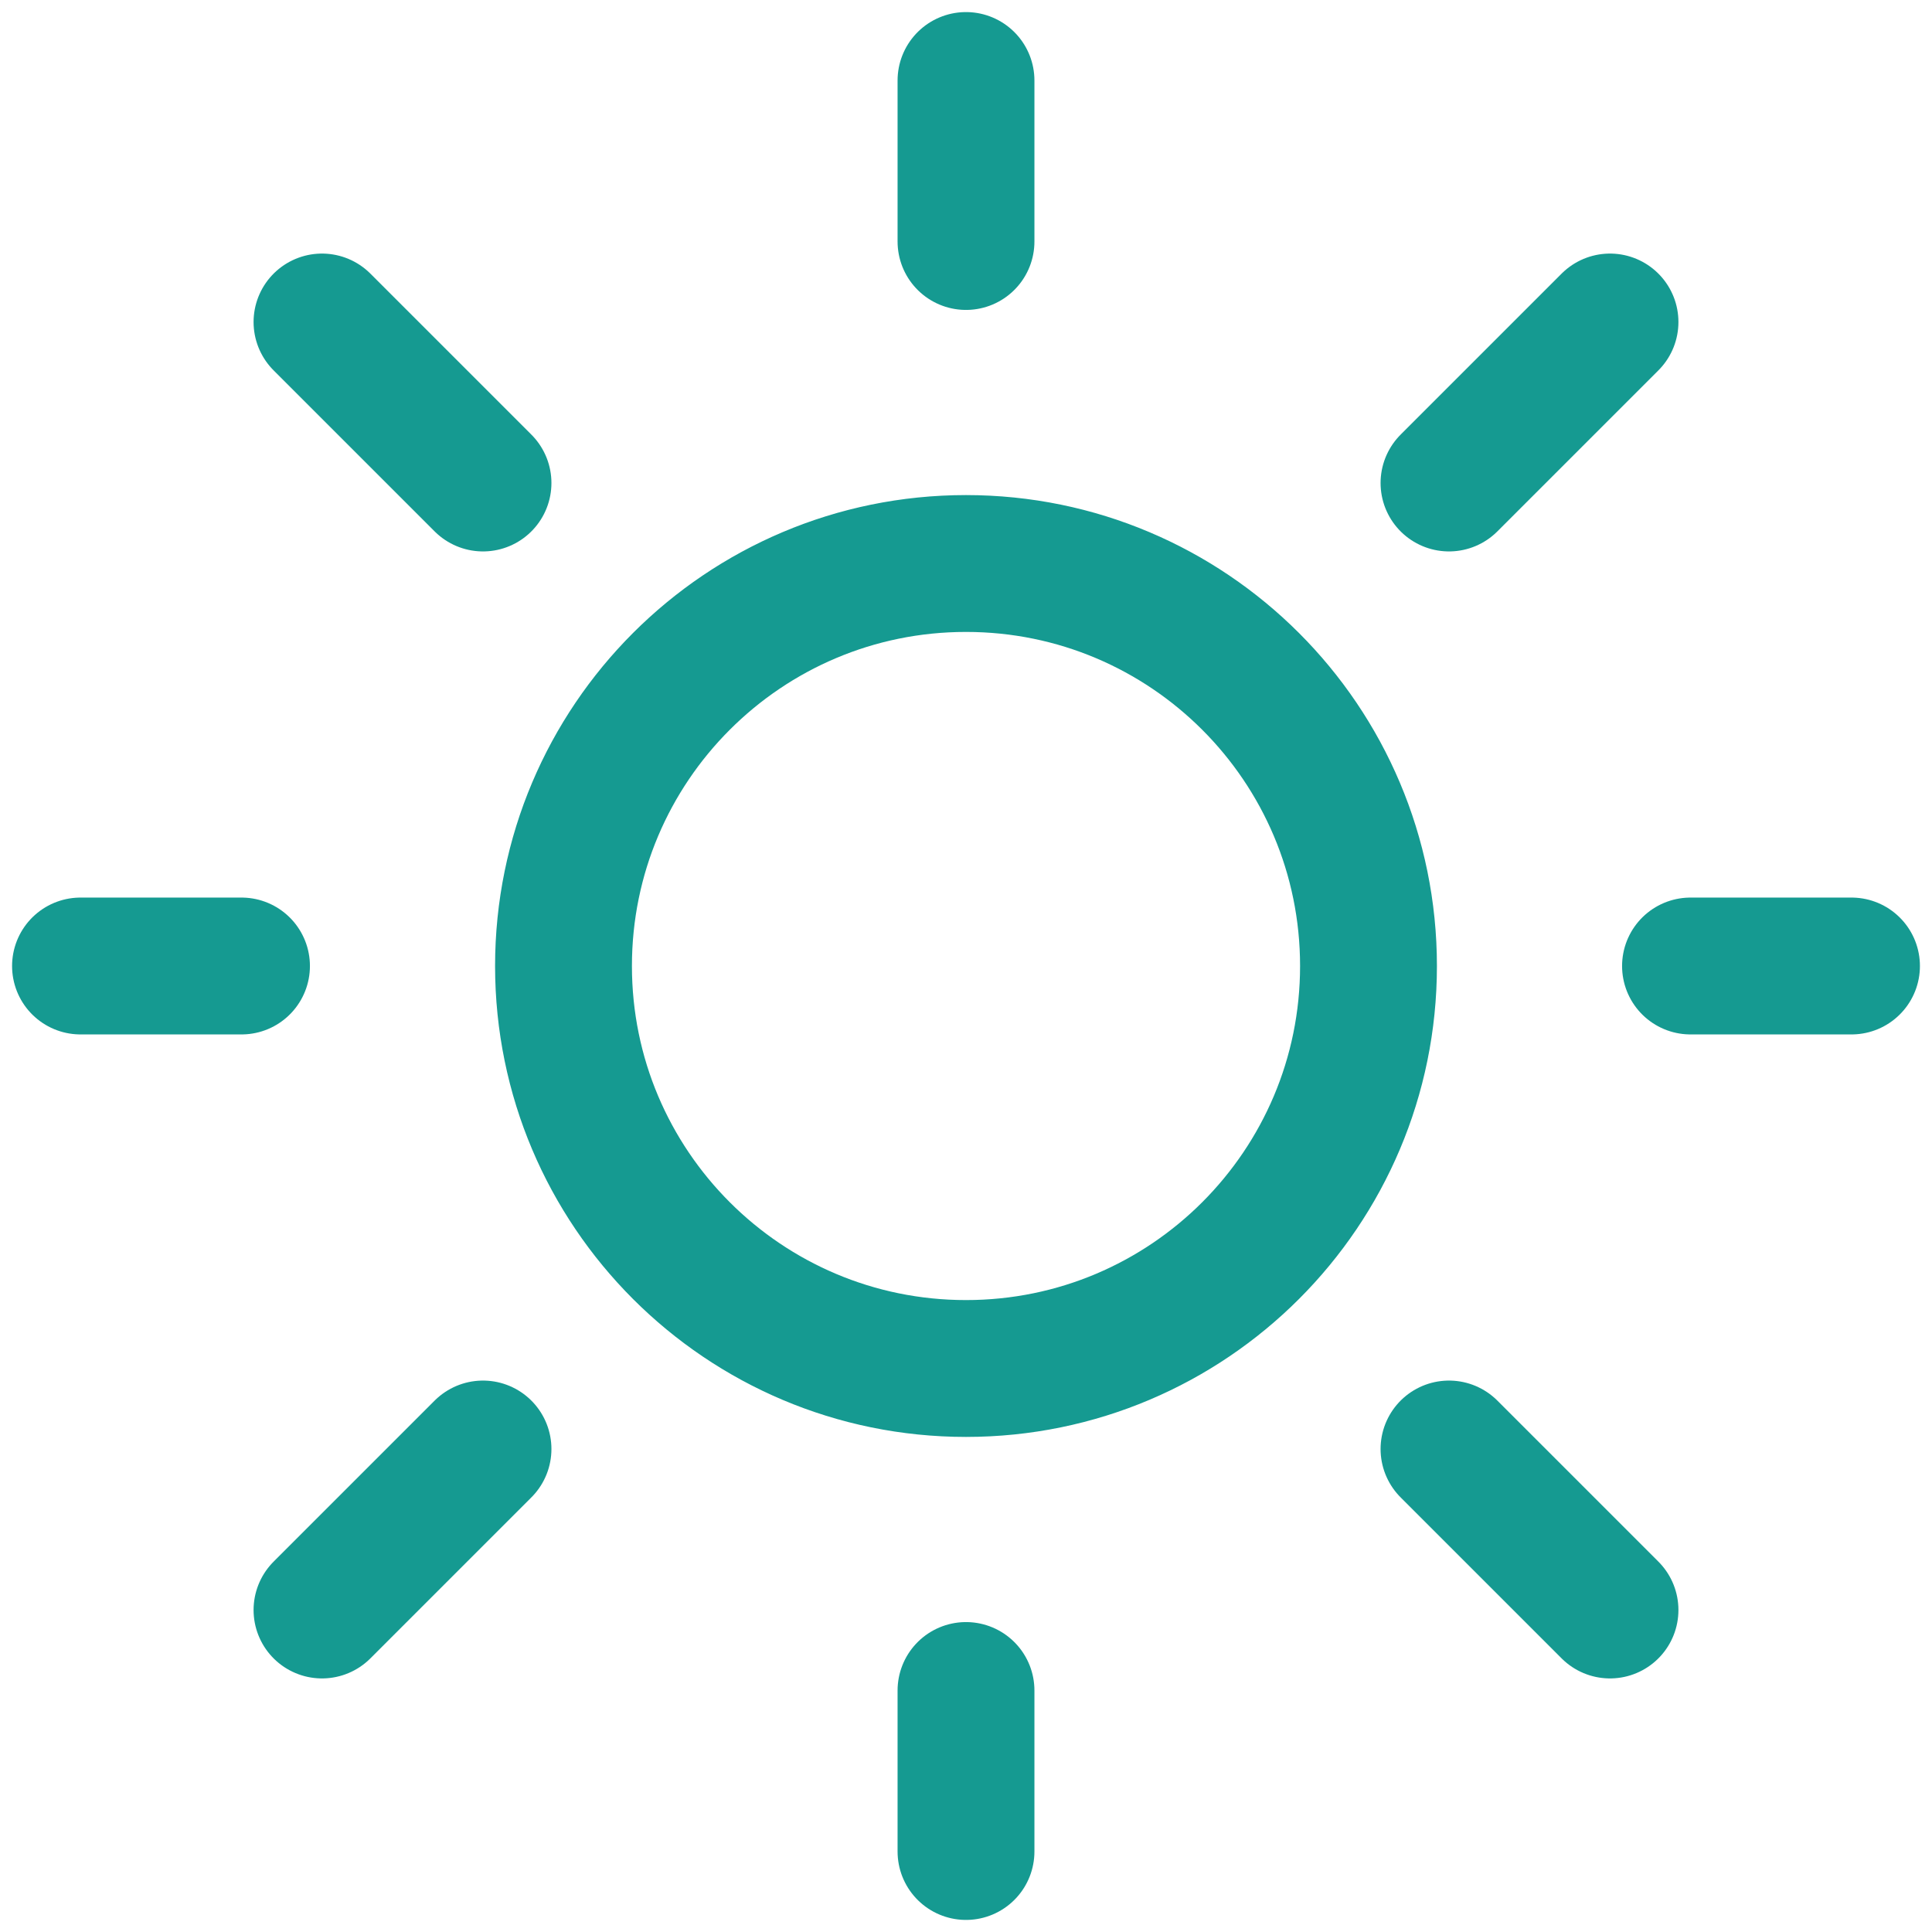
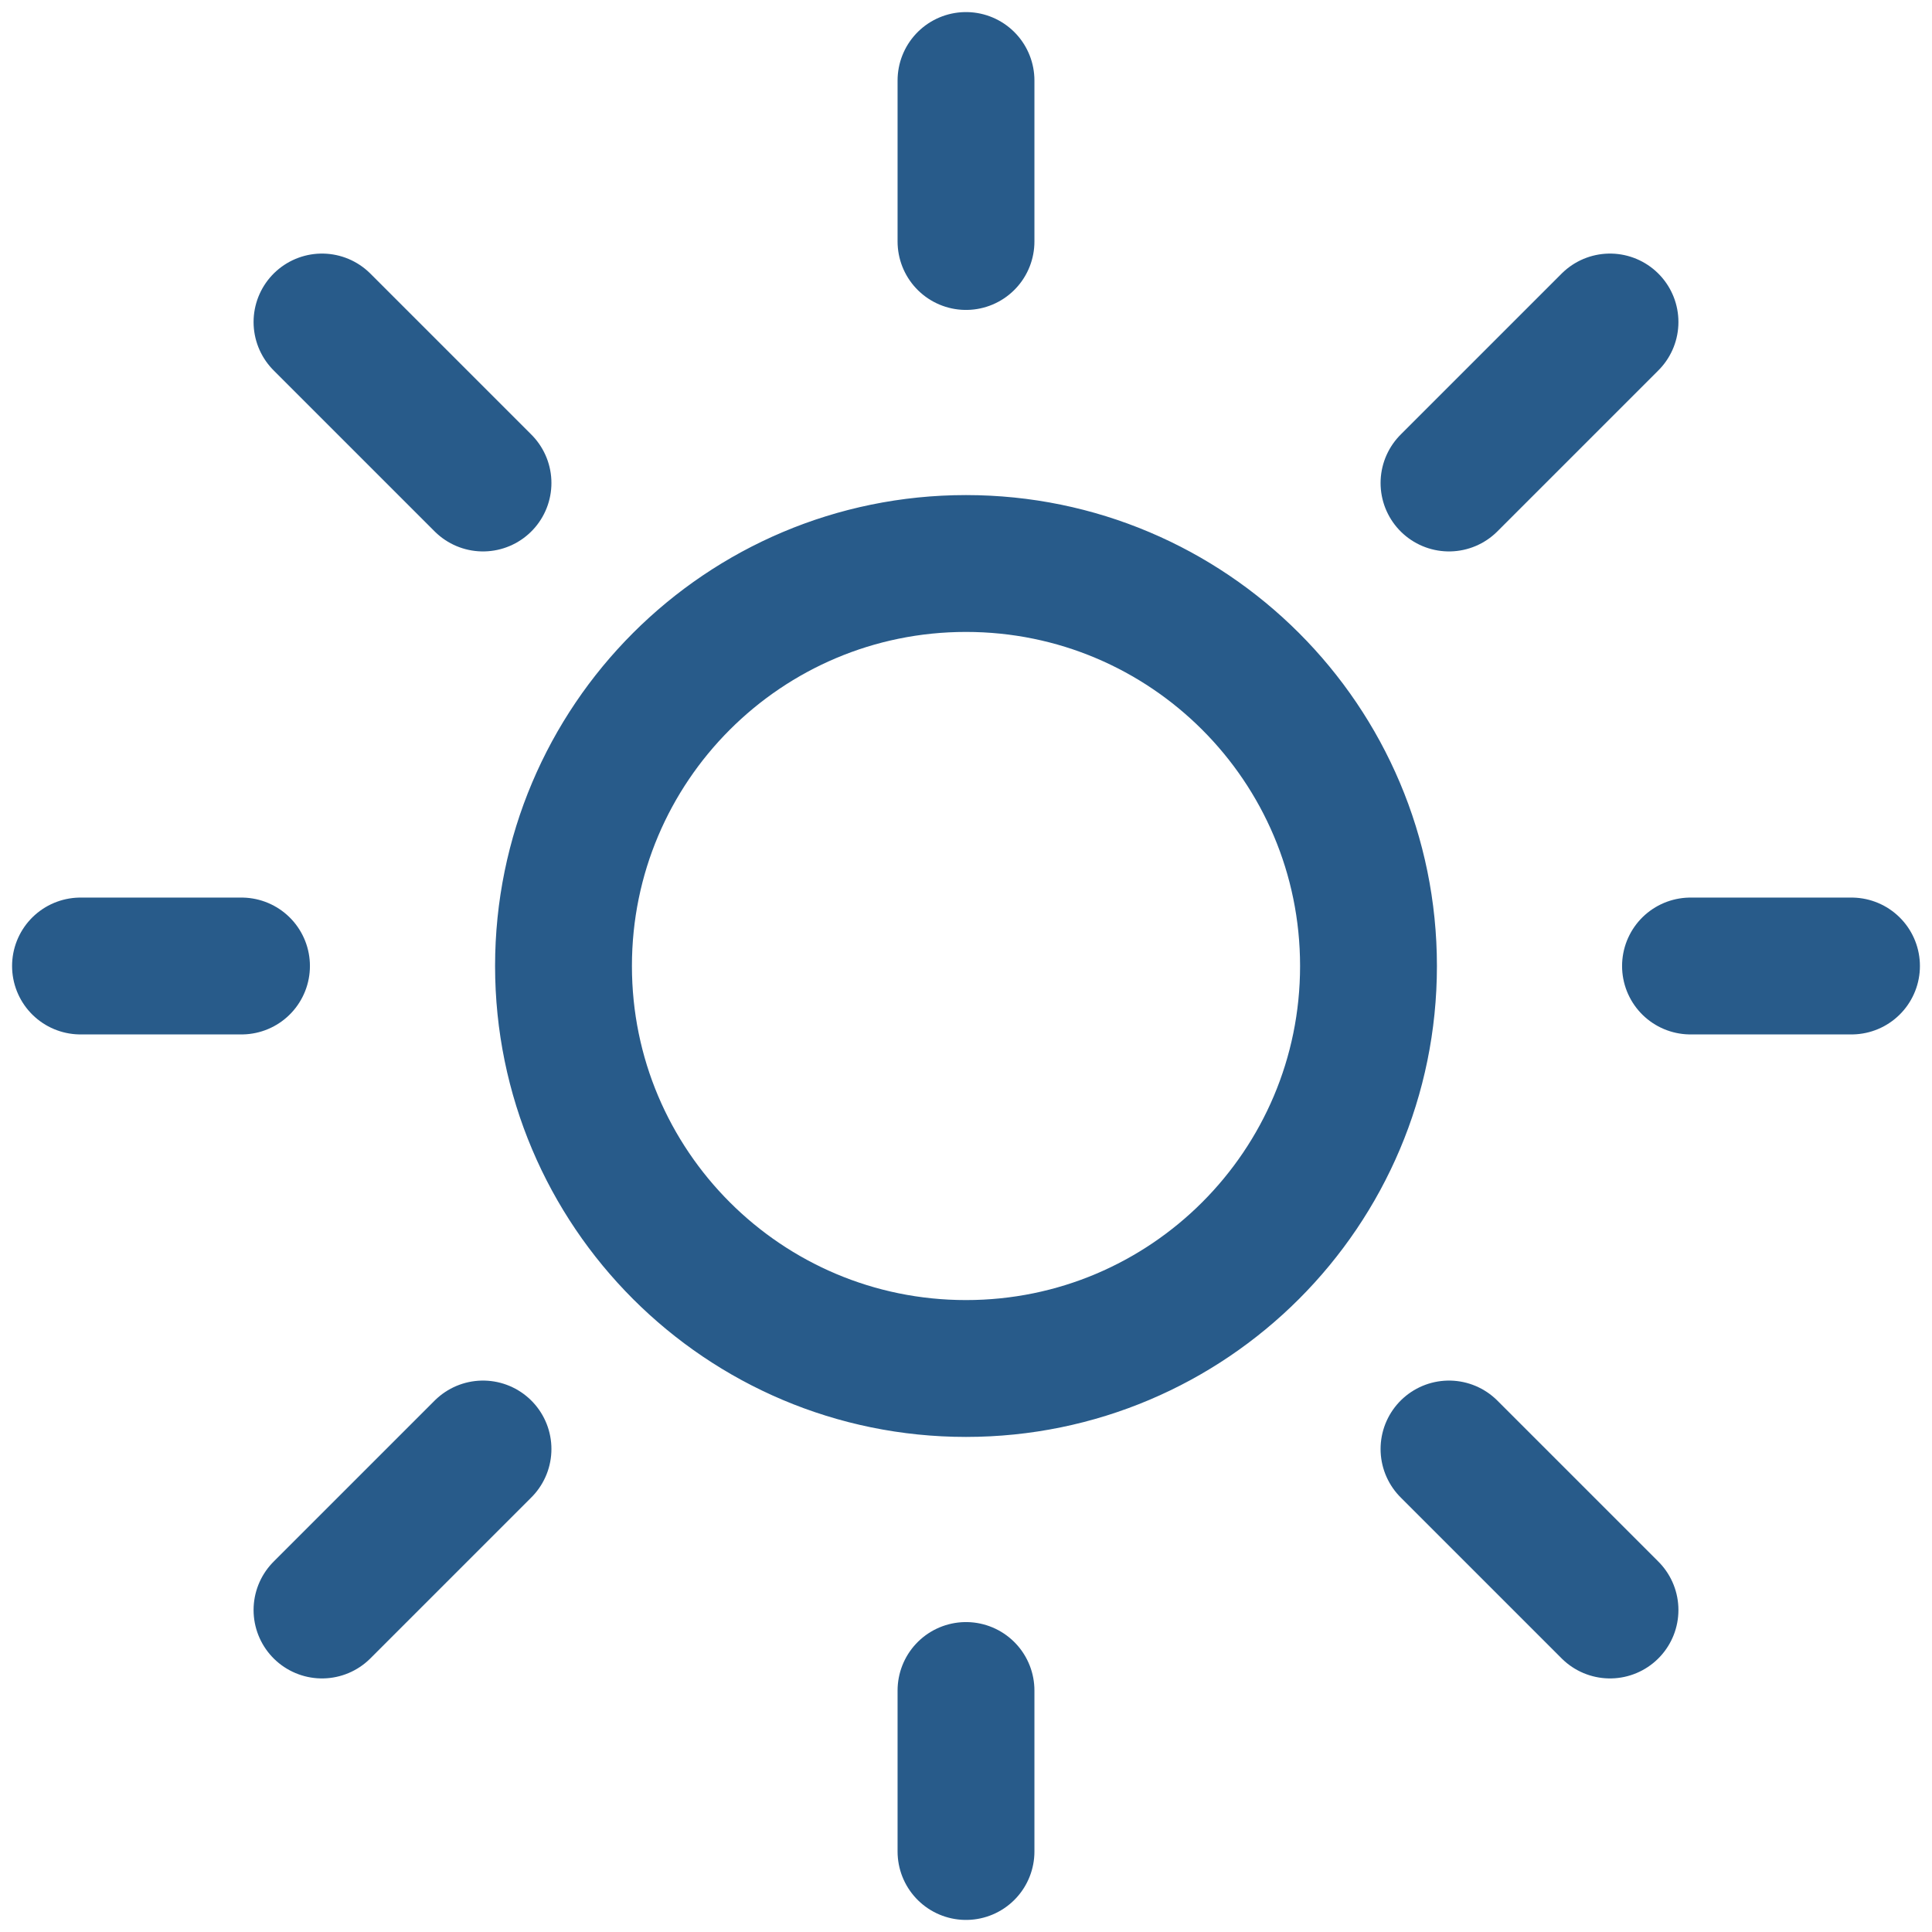
<svg xmlns="http://www.w3.org/2000/svg" width="24" height="24" viewBox="0 0 24 24">
-   <path d="M12 7A5 5 0 1 0 12 17A5 5 0 1 0 12 7M12 1V3M12 21V23M1 12H3M21 12H23M4 4L6 6M18 18L20 20M4 20L6 18M18 6L20 4" fill="none" stroke="#159A91" stroke-width="1.7" stroke-linecap="round" stroke-linejoin="round" />
+   <path d="M12 7A5 5 0 1 0 12 17A5 5 0 1 0 12 7M12 1V3M12 21V23M1 12H3M21 12H23M4 4L6 6M18 18L20 20M4 20L6 18M18 6L20 4" fill="none" stroke="#285B8A" stroke-width="1.7" stroke-linecap="round" stroke-linejoin="round" />
</svg>
